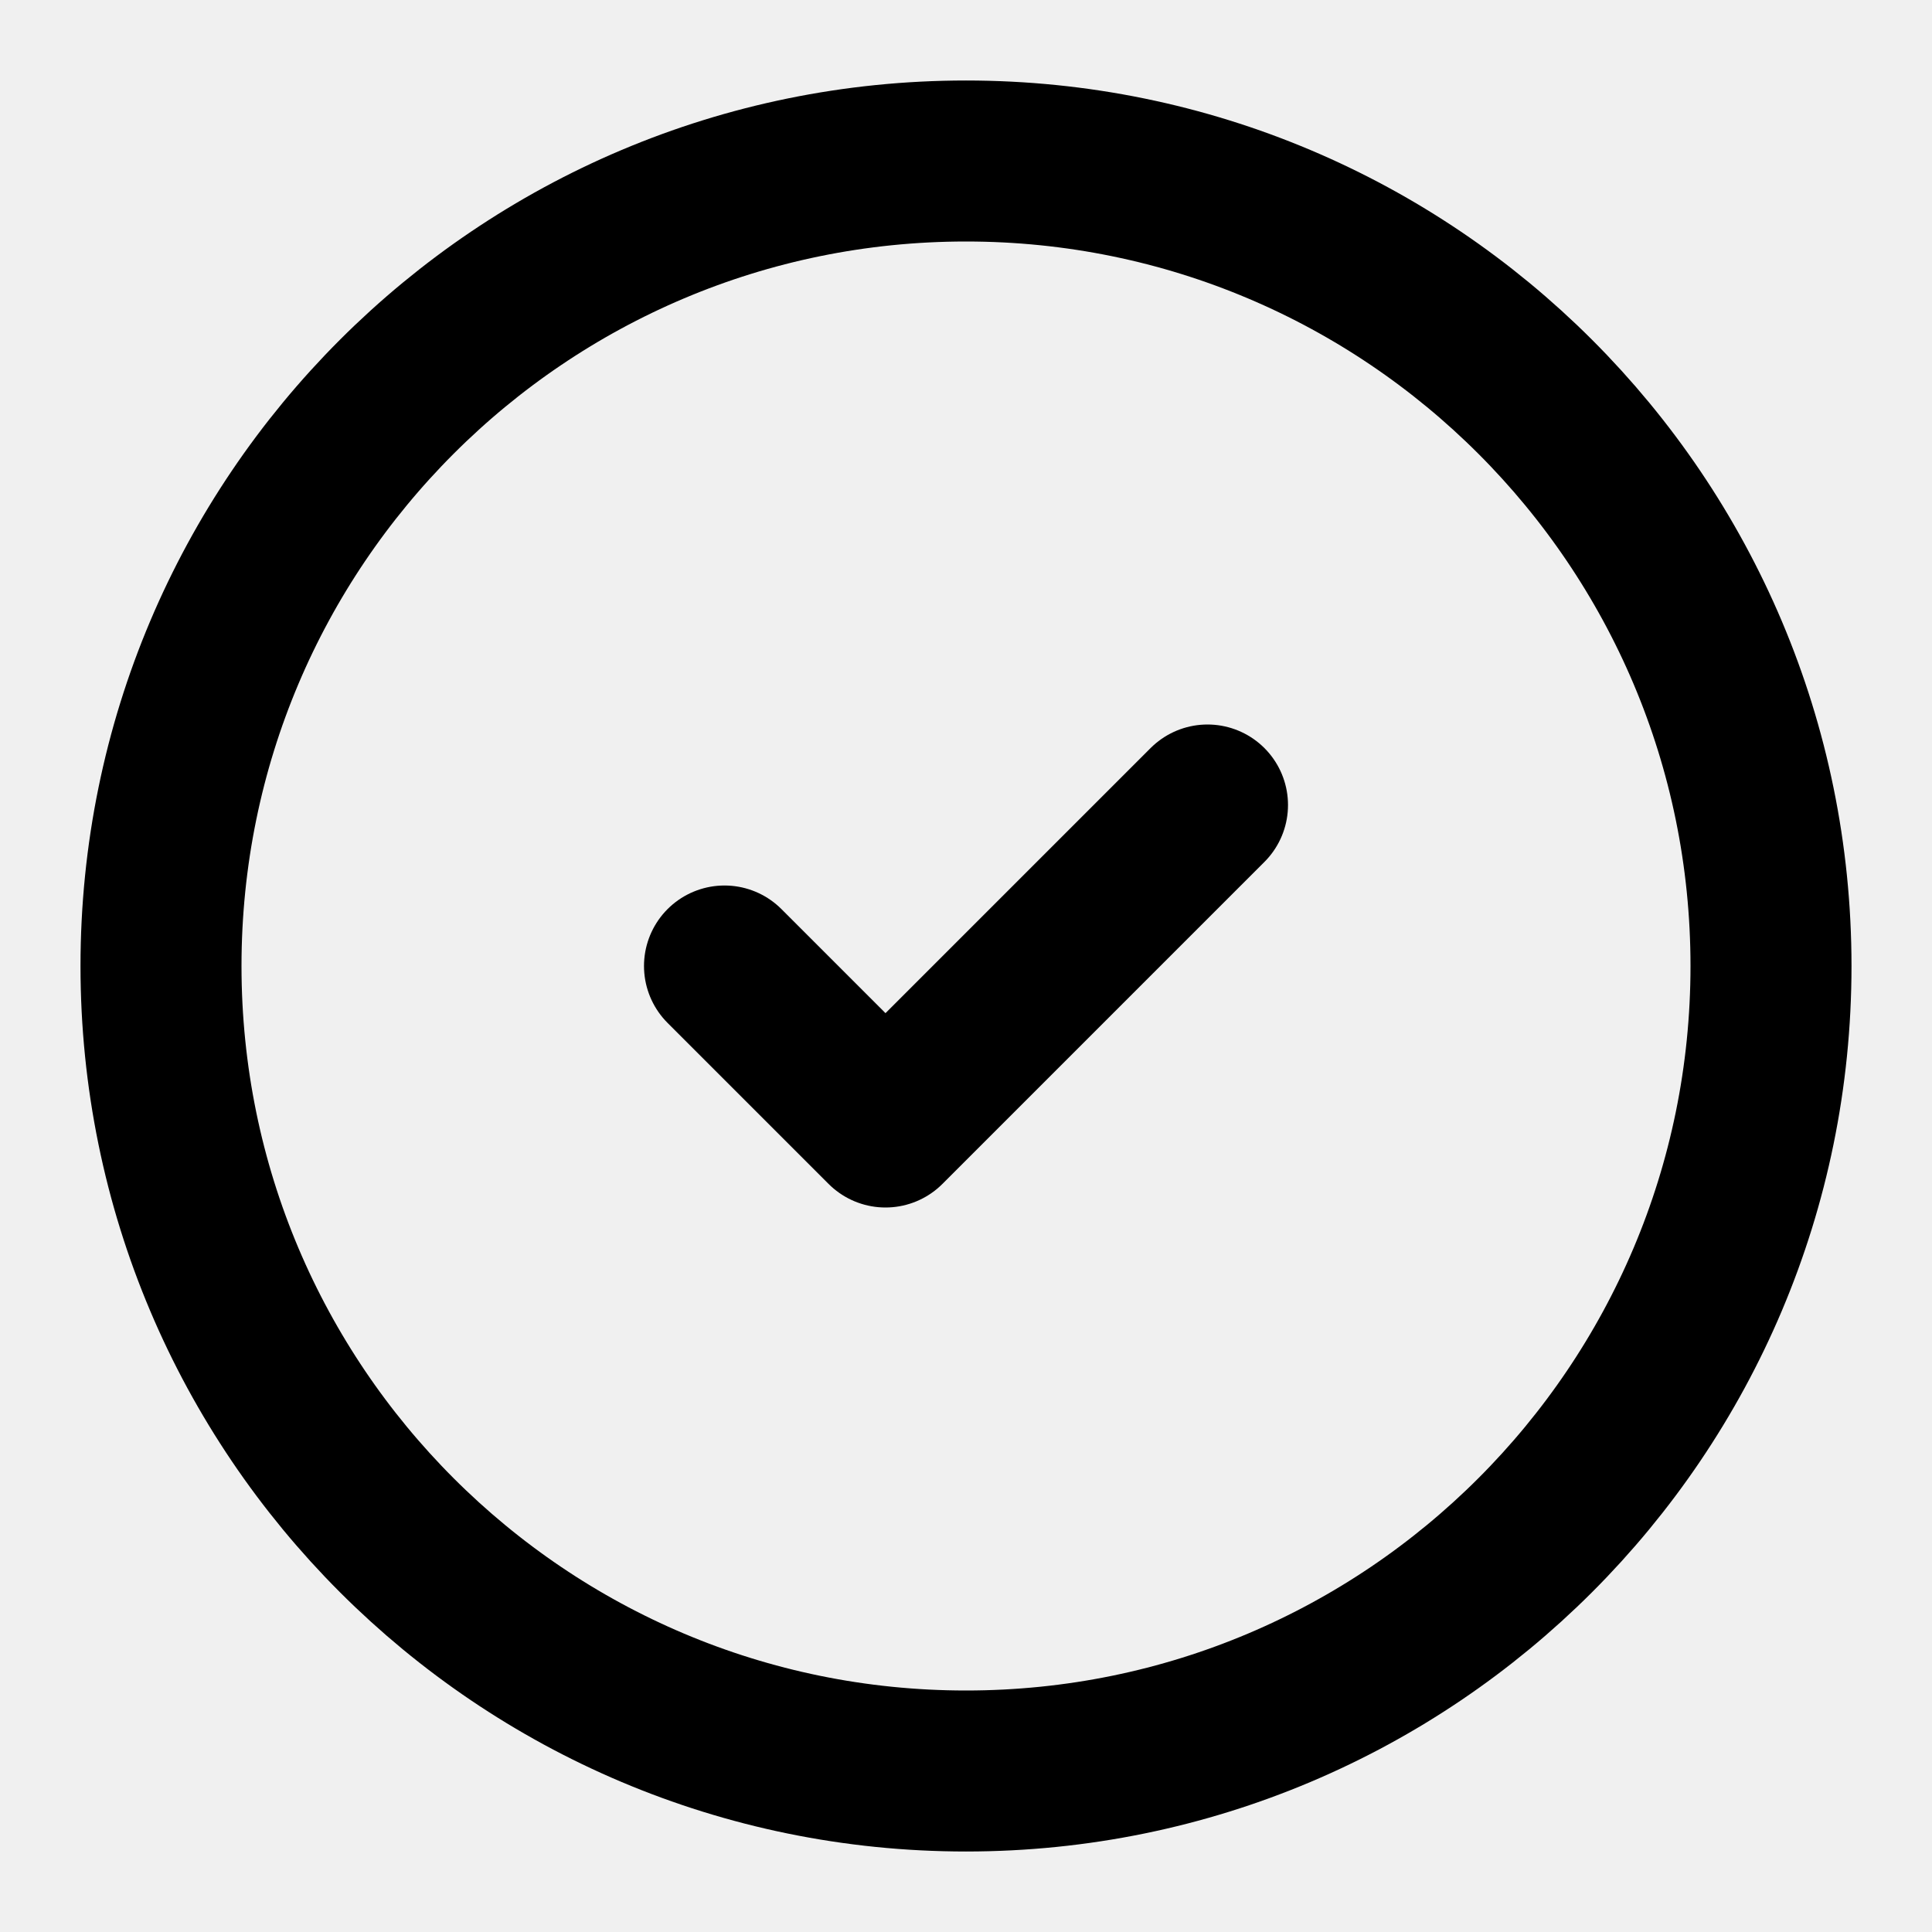
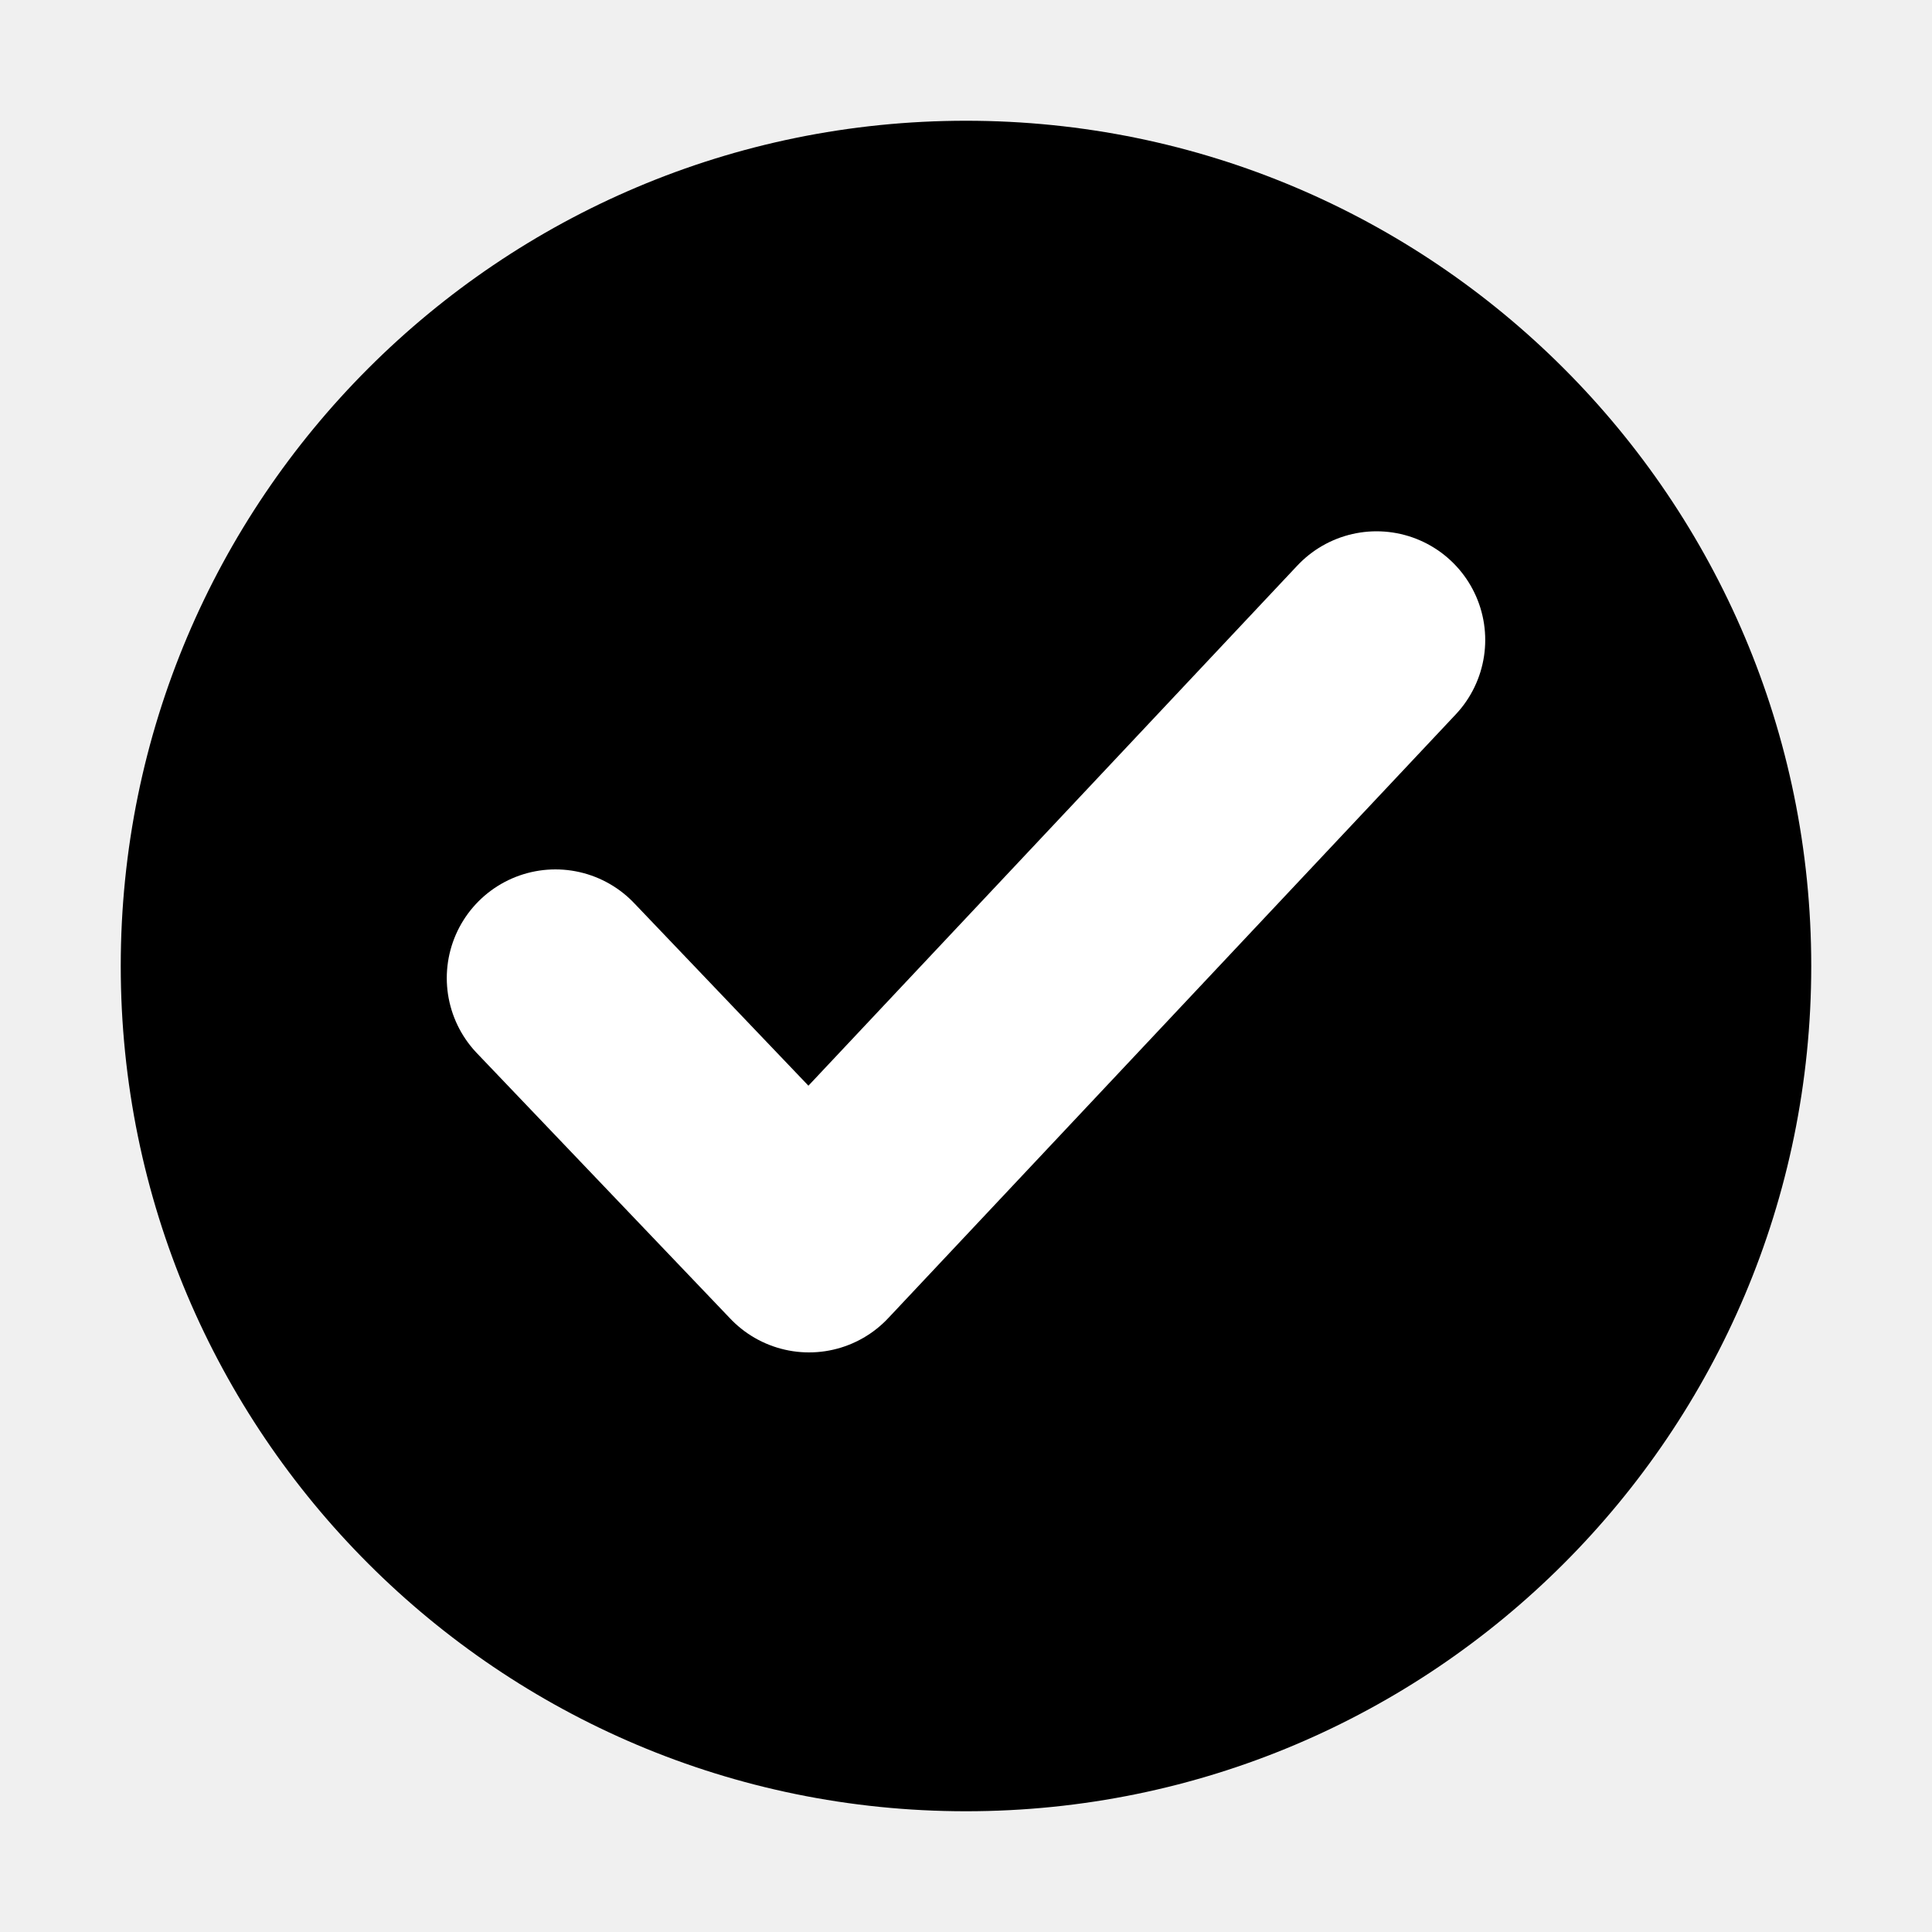
- <svg xmlns="http://www.w3.org/2000/svg" width="24" height="24" viewBox="0 0 24 24" fill="none" stroke="currentColor" stroke-width="2" stroke-linecap="round" stroke-linejoin="round">
-   <circle cx="12" cy="12" r="10" />
-   <path d="m9 12 2 2 4-4" />
+ <svg xmlns="http://www.w3.org/2000/svg" viewBox="0 0 16 16">
+   <circle cx="8" cy="8" r="7" fill="currentColor" />
+   <path d="m4.6 8.1 2.1 2.2 4.7-5" fill="none" stroke="#fff" stroke-width="1.8" stroke-linecap="round" stroke-linejoin="round" />
</svg>
